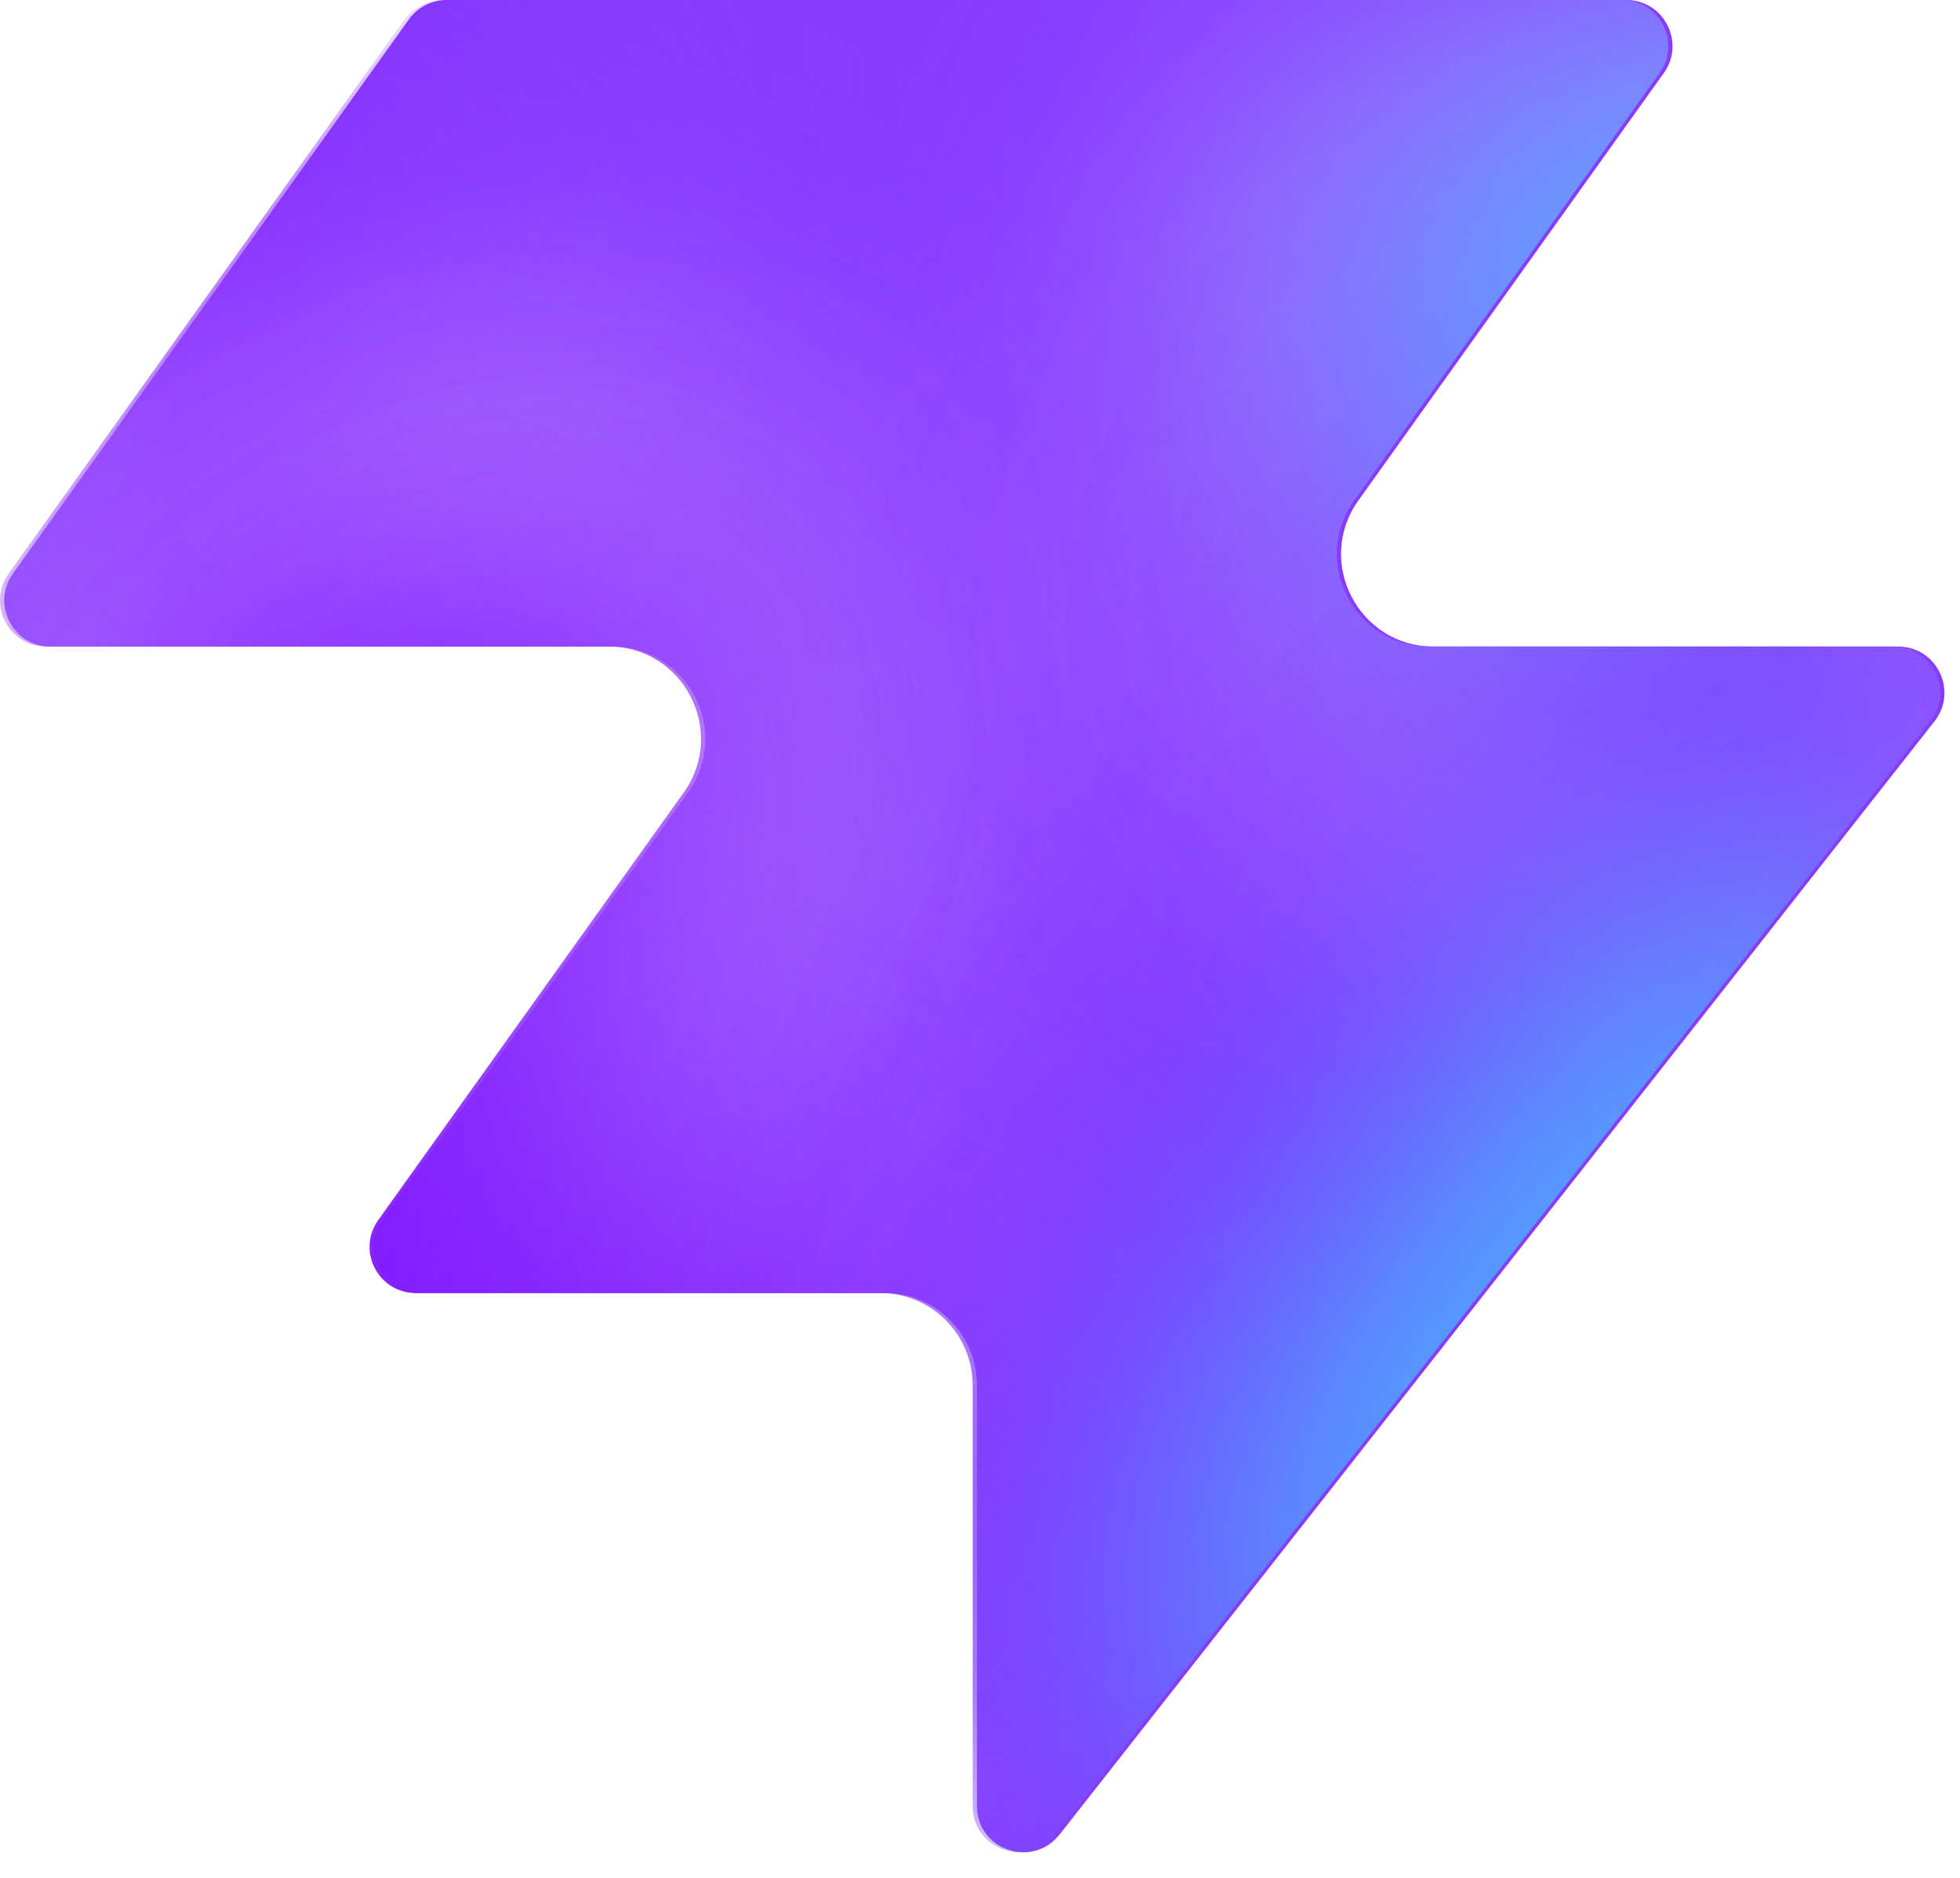
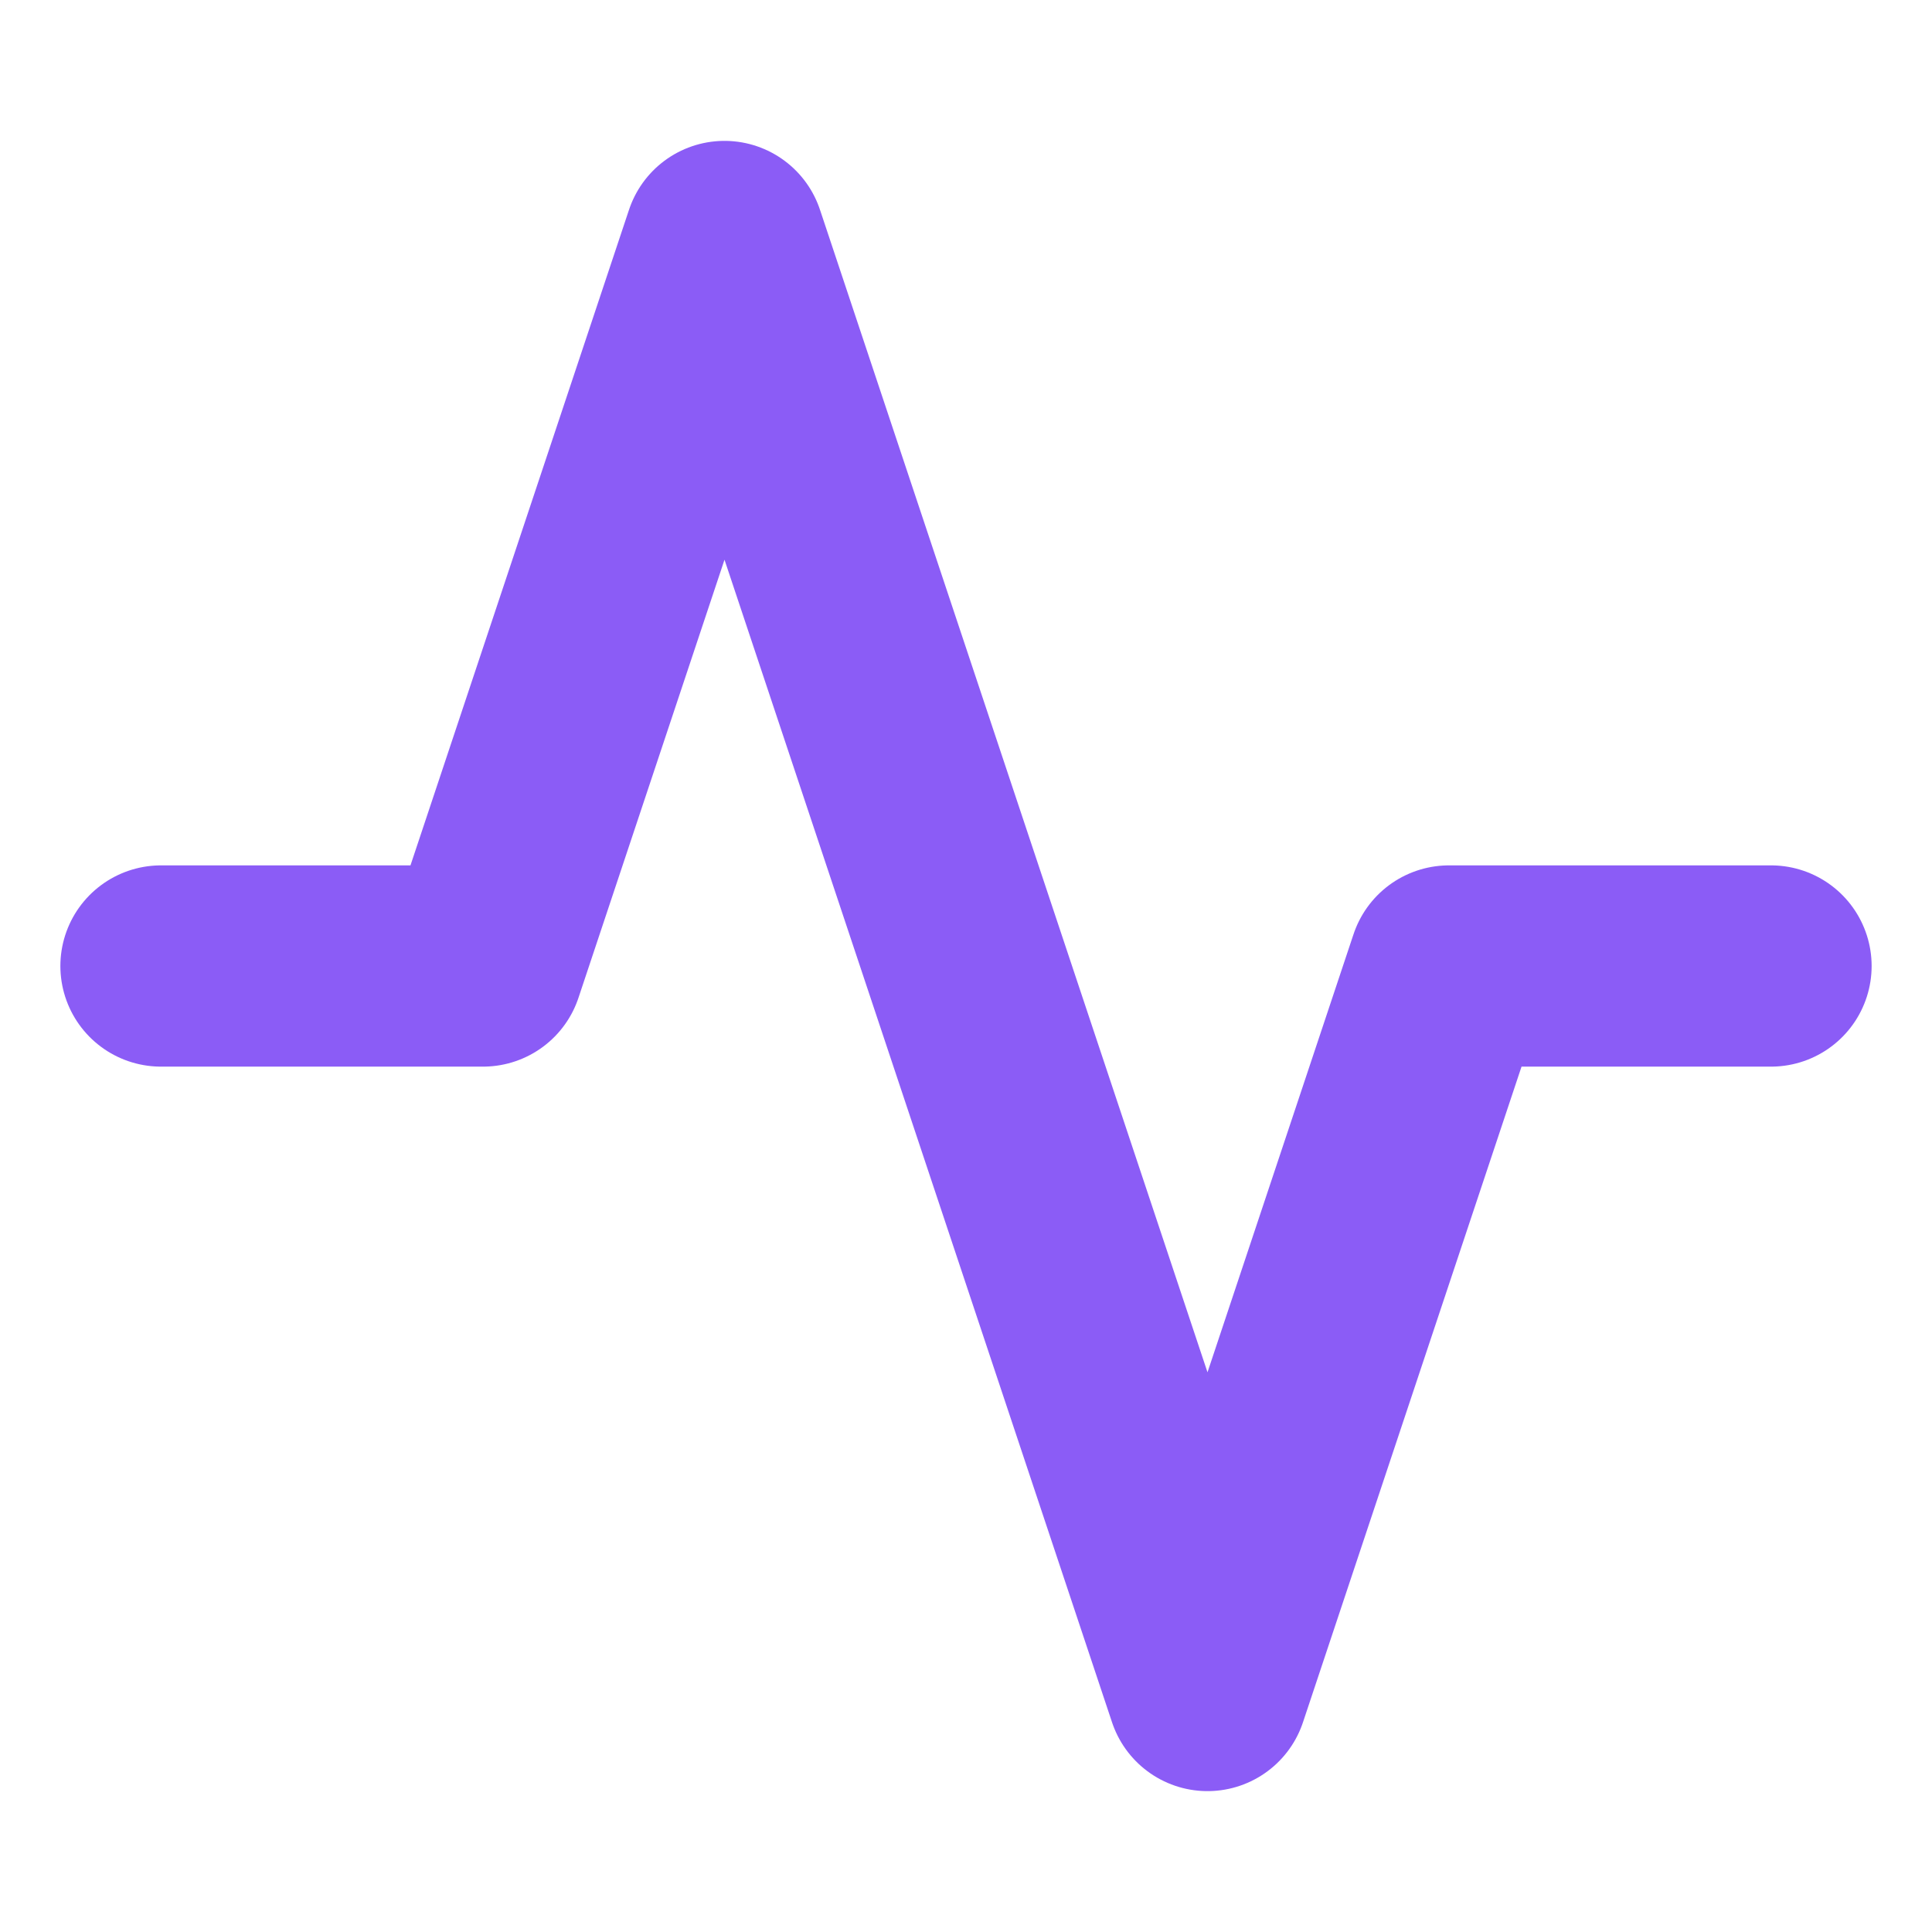
- <svg xmlns="http://www.w3.org/2000/svg" width="48" height="46" fill="none" viewBox="0 0 48 46">
-   <path fill="#863bff" d="M25.946 44.938c-.664.845-2.021.375-2.021-.698V33.937a2.26 2.26 0 0 0-2.262-2.262H10.287c-.92 0-1.456-1.04-.92-1.788l7.48-10.471c1.07-1.497 0-3.578-1.842-3.578H1.237c-.92 0-1.456-1.04-.92-1.788L10.013.474c.214-.297.556-.474.92-.474h28.894c.92 0 1.456 1.04.92 1.788l-7.48 10.471c-1.07 1.498 0 3.579 1.842 3.579h11.377c.943 0 1.473 1.088.89 1.83L25.947 44.94z" style="fill:#863bff;fill:color(display-p3 .525 .23 1);fill-opacity:1" />
-   <mask id="a" width="48" height="46" x="0" y="0" maskUnits="userSpaceOnUse" style="mask-type:alpha">
-     <path fill="#000" d="M25.842 44.938c-.664.844-2.021.375-2.021-.698V33.937a2.26 2.26 0 0 0-2.262-2.262H10.183c-.92 0-1.456-1.04-.92-1.788l7.48-10.471c1.07-1.498 0-3.579-1.842-3.579H1.133c-.92 0-1.456-1.04-.92-1.787L9.91.473c.214-.297.556-.474.92-.474h28.894c.92 0 1.456 1.04.92 1.788l-7.48 10.471c-1.07 1.498 0 3.578 1.842 3.578h11.377c.943 0 1.473 1.088.89 1.832L25.843 44.94z" style="fill:#000;fill-opacity:1" />
-   </mask>
-   <g mask="url(#a)">
-     <g filter="url(#b)">
-       <ellipse cx="5.508" cy="14.704" fill="#ede6ff" rx="5.508" ry="14.704" style="fill:#ede6ff;fill:color(display-p3 .927 .903 1);fill-opacity:1" transform="matrix(.00324 1 1 -.00324 -4.47 31.516)" />
-     </g>
-     <g filter="url(#c)">
-       <ellipse cx="10.399" cy="29.851" fill="#ede6ff" rx="10.399" ry="29.851" style="fill:#ede6ff;fill:color(display-p3 .927 .903 1);fill-opacity:1" transform="matrix(.00324 1 1 -.00324 -39.328 7.883)" />
-     </g>
-     <g filter="url(#d)">
-       <ellipse cx="5.508" cy="30.487" fill="#7e14ff" rx="5.508" ry="30.487" style="fill:#7e14ff;fill:color(display-p3 .492 .077 1);fill-opacity:1" transform="rotate(89.814 -25.913 -14.639)scale(1 -1)" />
-     </g>
-     <g filter="url(#e)">
-       <ellipse cx="5.508" cy="30.599" fill="#7e14ff" rx="5.508" ry="30.599" style="fill:#7e14ff;fill:color(display-p3 .492 .077 1);fill-opacity:1" transform="rotate(89.814 -32.644 -3.334)scale(1 -1)" />
-     </g>
-     <g filter="url(#f)">
-       <ellipse cx="5.508" cy="30.599" fill="#7e14ff" rx="5.508" ry="30.599" style="fill:#7e14ff;fill:color(display-p3 .492 .077 1);fill-opacity:1" transform="matrix(.00324 1 1 -.00324 -34.34 30.47)" />
-     </g>
-     <g filter="url(#g)">
-       <ellipse cx="14.072" cy="22.078" fill="#ede6ff" rx="14.072" ry="22.078" style="fill:#ede6ff;fill:color(display-p3 .927 .903 1);fill-opacity:1" transform="rotate(93.35 24.506 48.493)scale(-1 1)" />
-     </g>
-     <g filter="url(#h)">
-       <ellipse cx="3.47" cy="21.501" fill="#7e14ff" rx="3.47" ry="21.501" style="fill:#7e14ff;fill:color(display-p3 .492 .077 1);fill-opacity:1" transform="rotate(89.009 28.708 47.59)scale(-1 1)" />
-     </g>
-     <g filter="url(#i)">
-       <ellipse cx="3.47" cy="21.501" fill="#7e14ff" rx="3.47" ry="21.501" style="fill:#7e14ff;fill:color(display-p3 .492 .077 1);fill-opacity:1" transform="rotate(89.009 28.708 47.59)scale(-1 1)" />
-     </g>
-     <g filter="url(#j)">
-       <ellipse cx=".387" cy="8.972" fill="#7e14ff" rx="4.407" ry="29.108" style="fill:#7e14ff;fill:color(display-p3 .492 .077 1);fill-opacity:1" transform="rotate(39.51 .387 8.972)" />
-     </g>
-     <g filter="url(#k)">
-       <ellipse cx="47.523" cy="-6.092" fill="#7e14ff" rx="4.407" ry="29.108" style="fill:#7e14ff;fill:color(display-p3 .492 .077 1);fill-opacity:1" transform="rotate(37.892 47.523 -6.092)" />
-     </g>
-     <g filter="url(#l)">
-       <ellipse cx="41.412" cy="6.333" fill="#47bfff" rx="5.971" ry="9.665" style="fill:#47bfff;fill:color(display-p3 .28 .748 1);fill-opacity:1" transform="rotate(37.892 41.412 6.333)" />
-     </g>
-     <g filter="url(#m)">
-       <ellipse cx="-1.879" cy="38.332" fill="#7e14ff" rx="4.407" ry="29.108" style="fill:#7e14ff;fill:color(display-p3 .492 .077 1);fill-opacity:1" transform="rotate(37.892 -1.88 38.332)" />
-     </g>
-     <g filter="url(#n)">
-       <ellipse cx="-1.879" cy="38.332" fill="#7e14ff" rx="4.407" ry="29.108" style="fill:#7e14ff;fill:color(display-p3 .492 .077 1);fill-opacity:1" transform="rotate(37.892 -1.88 38.332)" />
-     </g>
-     <g filter="url(#o)">
-       <ellipse cx="35.651" cy="29.907" fill="#7e14ff" rx="4.407" ry="29.108" style="fill:#7e14ff;fill:color(display-p3 .492 .077 1);fill-opacity:1" transform="rotate(37.892 35.651 29.907)" />
-     </g>
-     <g filter="url(#p)">
-       <ellipse cx="38.418" cy="32.4" fill="#47bfff" rx="5.971" ry="15.297" style="fill:#47bfff;fill:color(display-p3 .28 .748 1);fill-opacity:1" transform="rotate(37.892 38.418 32.4)" />
-     </g>
-   </g>
-   <defs>
-     <filter id="b" width="60.045" height="41.654" x="-19.77" y="16.149" color-interpolation-filters="sRGB" filterUnits="userSpaceOnUse">
-       <feFlood flood-opacity="0" result="BackgroundImageFix" />
-       <feBlend in="SourceGraphic" in2="BackgroundImageFix" result="shape" />
-       <feGaussianBlur result="effect1_foregroundBlur_2002_17158" stdDeviation="7.659" />
-     </filter>
-     <filter id="c" width="90.34" height="51.437" x="-54.613" y="-7.533" color-interpolation-filters="sRGB" filterUnits="userSpaceOnUse">
-       <feFlood flood-opacity="0" result="BackgroundImageFix" />
-       <feBlend in="SourceGraphic" in2="BackgroundImageFix" result="shape" />
-       <feGaussianBlur result="effect1_foregroundBlur_2002_17158" stdDeviation="7.659" />
-     </filter>
-     <filter id="d" width="79.355" height="29.4" x="-49.64" y="2.03" color-interpolation-filters="sRGB" filterUnits="userSpaceOnUse">
-       <feFlood flood-opacity="0" result="BackgroundImageFix" />
-       <feBlend in="SourceGraphic" in2="BackgroundImageFix" result="shape" />
-       <feGaussianBlur result="effect1_foregroundBlur_2002_17158" stdDeviation="4.596" />
-     </filter>
-     <filter id="e" width="79.579" height="29.4" x="-45.045" y="20.029" color-interpolation-filters="sRGB" filterUnits="userSpaceOnUse">
-       <feFlood flood-opacity="0" result="BackgroundImageFix" />
-       <feBlend in="SourceGraphic" in2="BackgroundImageFix" result="shape" />
-       <feGaussianBlur result="effect1_foregroundBlur_2002_17158" stdDeviation="4.596" />
-     </filter>
-     <filter id="f" width="79.579" height="29.4" x="-43.513" y="21.178" color-interpolation-filters="sRGB" filterUnits="userSpaceOnUse">
-       <feFlood flood-opacity="0" result="BackgroundImageFix" />
-       <feBlend in="SourceGraphic" in2="BackgroundImageFix" result="shape" />
-       <feGaussianBlur result="effect1_foregroundBlur_2002_17158" stdDeviation="4.596" />
-     </filter>
-     <filter id="g" width="74.749" height="58.852" x="15.756" y="-17.901" color-interpolation-filters="sRGB" filterUnits="userSpaceOnUse">
-       <feFlood flood-opacity="0" result="BackgroundImageFix" />
-       <feBlend in="SourceGraphic" in2="BackgroundImageFix" result="shape" />
-       <feGaussianBlur result="effect1_foregroundBlur_2002_17158" stdDeviation="7.659" />
-     </filter>
-     <filter id="h" width="61.377" height="25.362" x="23.548" y="2.284" color-interpolation-filters="sRGB" filterUnits="userSpaceOnUse">
-       <feFlood flood-opacity="0" result="BackgroundImageFix" />
-       <feBlend in="SourceGraphic" in2="BackgroundImageFix" result="shape" />
-       <feGaussianBlur result="effect1_foregroundBlur_2002_17158" stdDeviation="4.596" />
-     </filter>
-     <filter id="i" width="61.377" height="25.362" x="23.548" y="2.284" color-interpolation-filters="sRGB" filterUnits="userSpaceOnUse">
-       <feFlood flood-opacity="0" result="BackgroundImageFix" />
-       <feBlend in="SourceGraphic" in2="BackgroundImageFix" result="shape" />
-       <feGaussianBlur result="effect1_foregroundBlur_2002_17158" stdDeviation="4.596" />
-     </filter>
-     <filter id="j" width="56.045" height="63.649" x="-27.636" y="-22.853" color-interpolation-filters="sRGB" filterUnits="userSpaceOnUse">
-       <feFlood flood-opacity="0" result="BackgroundImageFix" />
-       <feBlend in="SourceGraphic" in2="BackgroundImageFix" result="shape" />
-       <feGaussianBlur result="effect1_foregroundBlur_2002_17158" stdDeviation="4.596" />
-     </filter>
-     <filter id="k" width="54.814" height="64.646" x="20.116" y="-38.415" color-interpolation-filters="sRGB" filterUnits="userSpaceOnUse">
-       <feFlood flood-opacity="0" result="BackgroundImageFix" />
-       <feBlend in="SourceGraphic" in2="BackgroundImageFix" result="shape" />
-       <feGaussianBlur result="effect1_foregroundBlur_2002_17158" stdDeviation="4.596" />
-     </filter>
-     <filter id="l" width="33.541" height="35.313" x="24.641" y="-11.323" color-interpolation-filters="sRGB" filterUnits="userSpaceOnUse">
-       <feFlood flood-opacity="0" result="BackgroundImageFix" />
-       <feBlend in="SourceGraphic" in2="BackgroundImageFix" result="shape" />
-       <feGaussianBlur result="effect1_foregroundBlur_2002_17158" stdDeviation="4.596" />
-     </filter>
-     <filter id="m" width="54.814" height="64.646" x="-29.286" y="6.009" color-interpolation-filters="sRGB" filterUnits="userSpaceOnUse">
-       <feFlood flood-opacity="0" result="BackgroundImageFix" />
-       <feBlend in="SourceGraphic" in2="BackgroundImageFix" result="shape" />
-       <feGaussianBlur result="effect1_foregroundBlur_2002_17158" stdDeviation="4.596" />
-     </filter>
-     <filter id="n" width="54.814" height="64.646" x="-29.286" y="6.009" color-interpolation-filters="sRGB" filterUnits="userSpaceOnUse">
-       <feFlood flood-opacity="0" result="BackgroundImageFix" />
-       <feBlend in="SourceGraphic" in2="BackgroundImageFix" result="shape" />
-       <feGaussianBlur result="effect1_foregroundBlur_2002_17158" stdDeviation="4.596" />
-     </filter>
-     <filter id="o" width="54.814" height="64.646" x="8.244" y="-2.416" color-interpolation-filters="sRGB" filterUnits="userSpaceOnUse">
-       <feFlood flood-opacity="0" result="BackgroundImageFix" />
-       <feBlend in="SourceGraphic" in2="BackgroundImageFix" result="shape" />
-       <feGaussianBlur result="effect1_foregroundBlur_2002_17158" stdDeviation="4.596" />
-     </filter>
-     <filter id="p" width="39.409" height="43.623" x="18.713" y="10.588" color-interpolation-filters="sRGB" filterUnits="userSpaceOnUse">
-       <feFlood flood-opacity="0" result="BackgroundImageFix" />
-       <feBlend in="SourceGraphic" in2="BackgroundImageFix" result="shape" />
-       <feGaussianBlur result="effect1_foregroundBlur_2002_17158" stdDeviation="4.596" />
-     </filter>
-   </defs>
+ <svg xmlns="http://www.w3.org/2000/svg" width="24" height="24" viewBox="0 0 24 24" fill="none" stroke="#8b5cf6" stroke-width="2.5" stroke-linecap="round" stroke-linejoin="round">
+   <polyline points="22 12 18 12 15 21 9 3 6 12 2 12" />
</svg>
